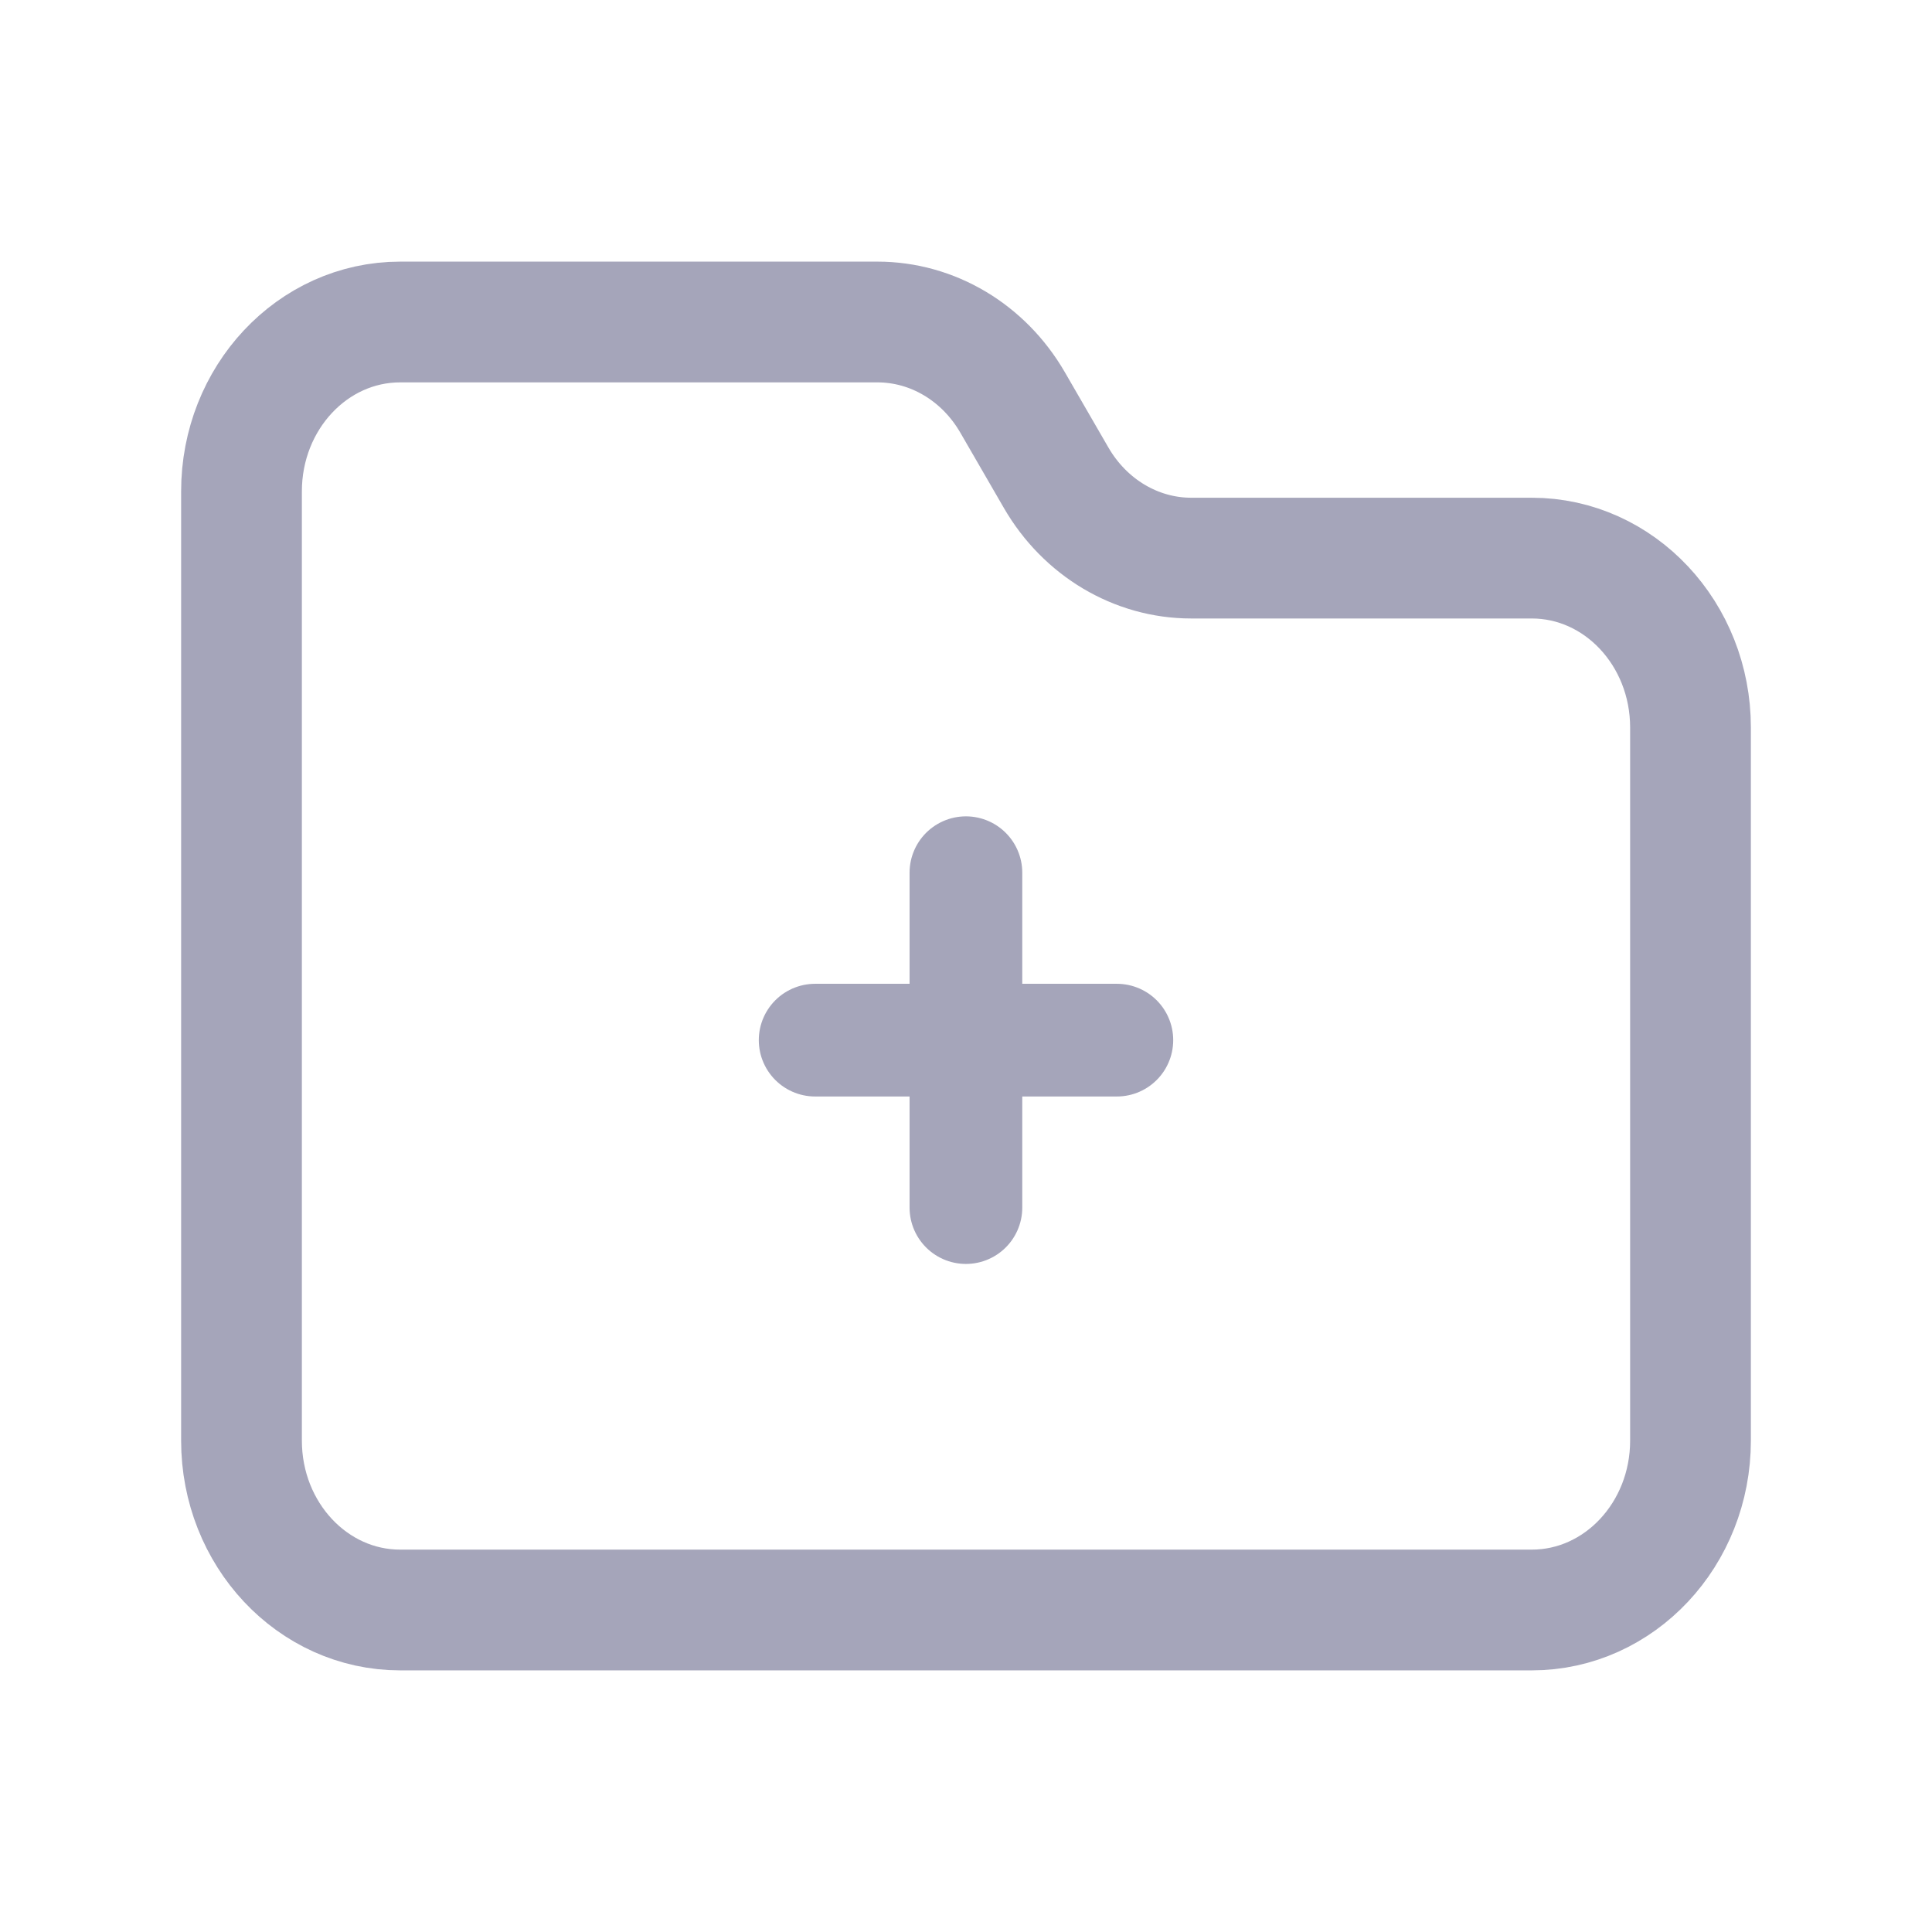
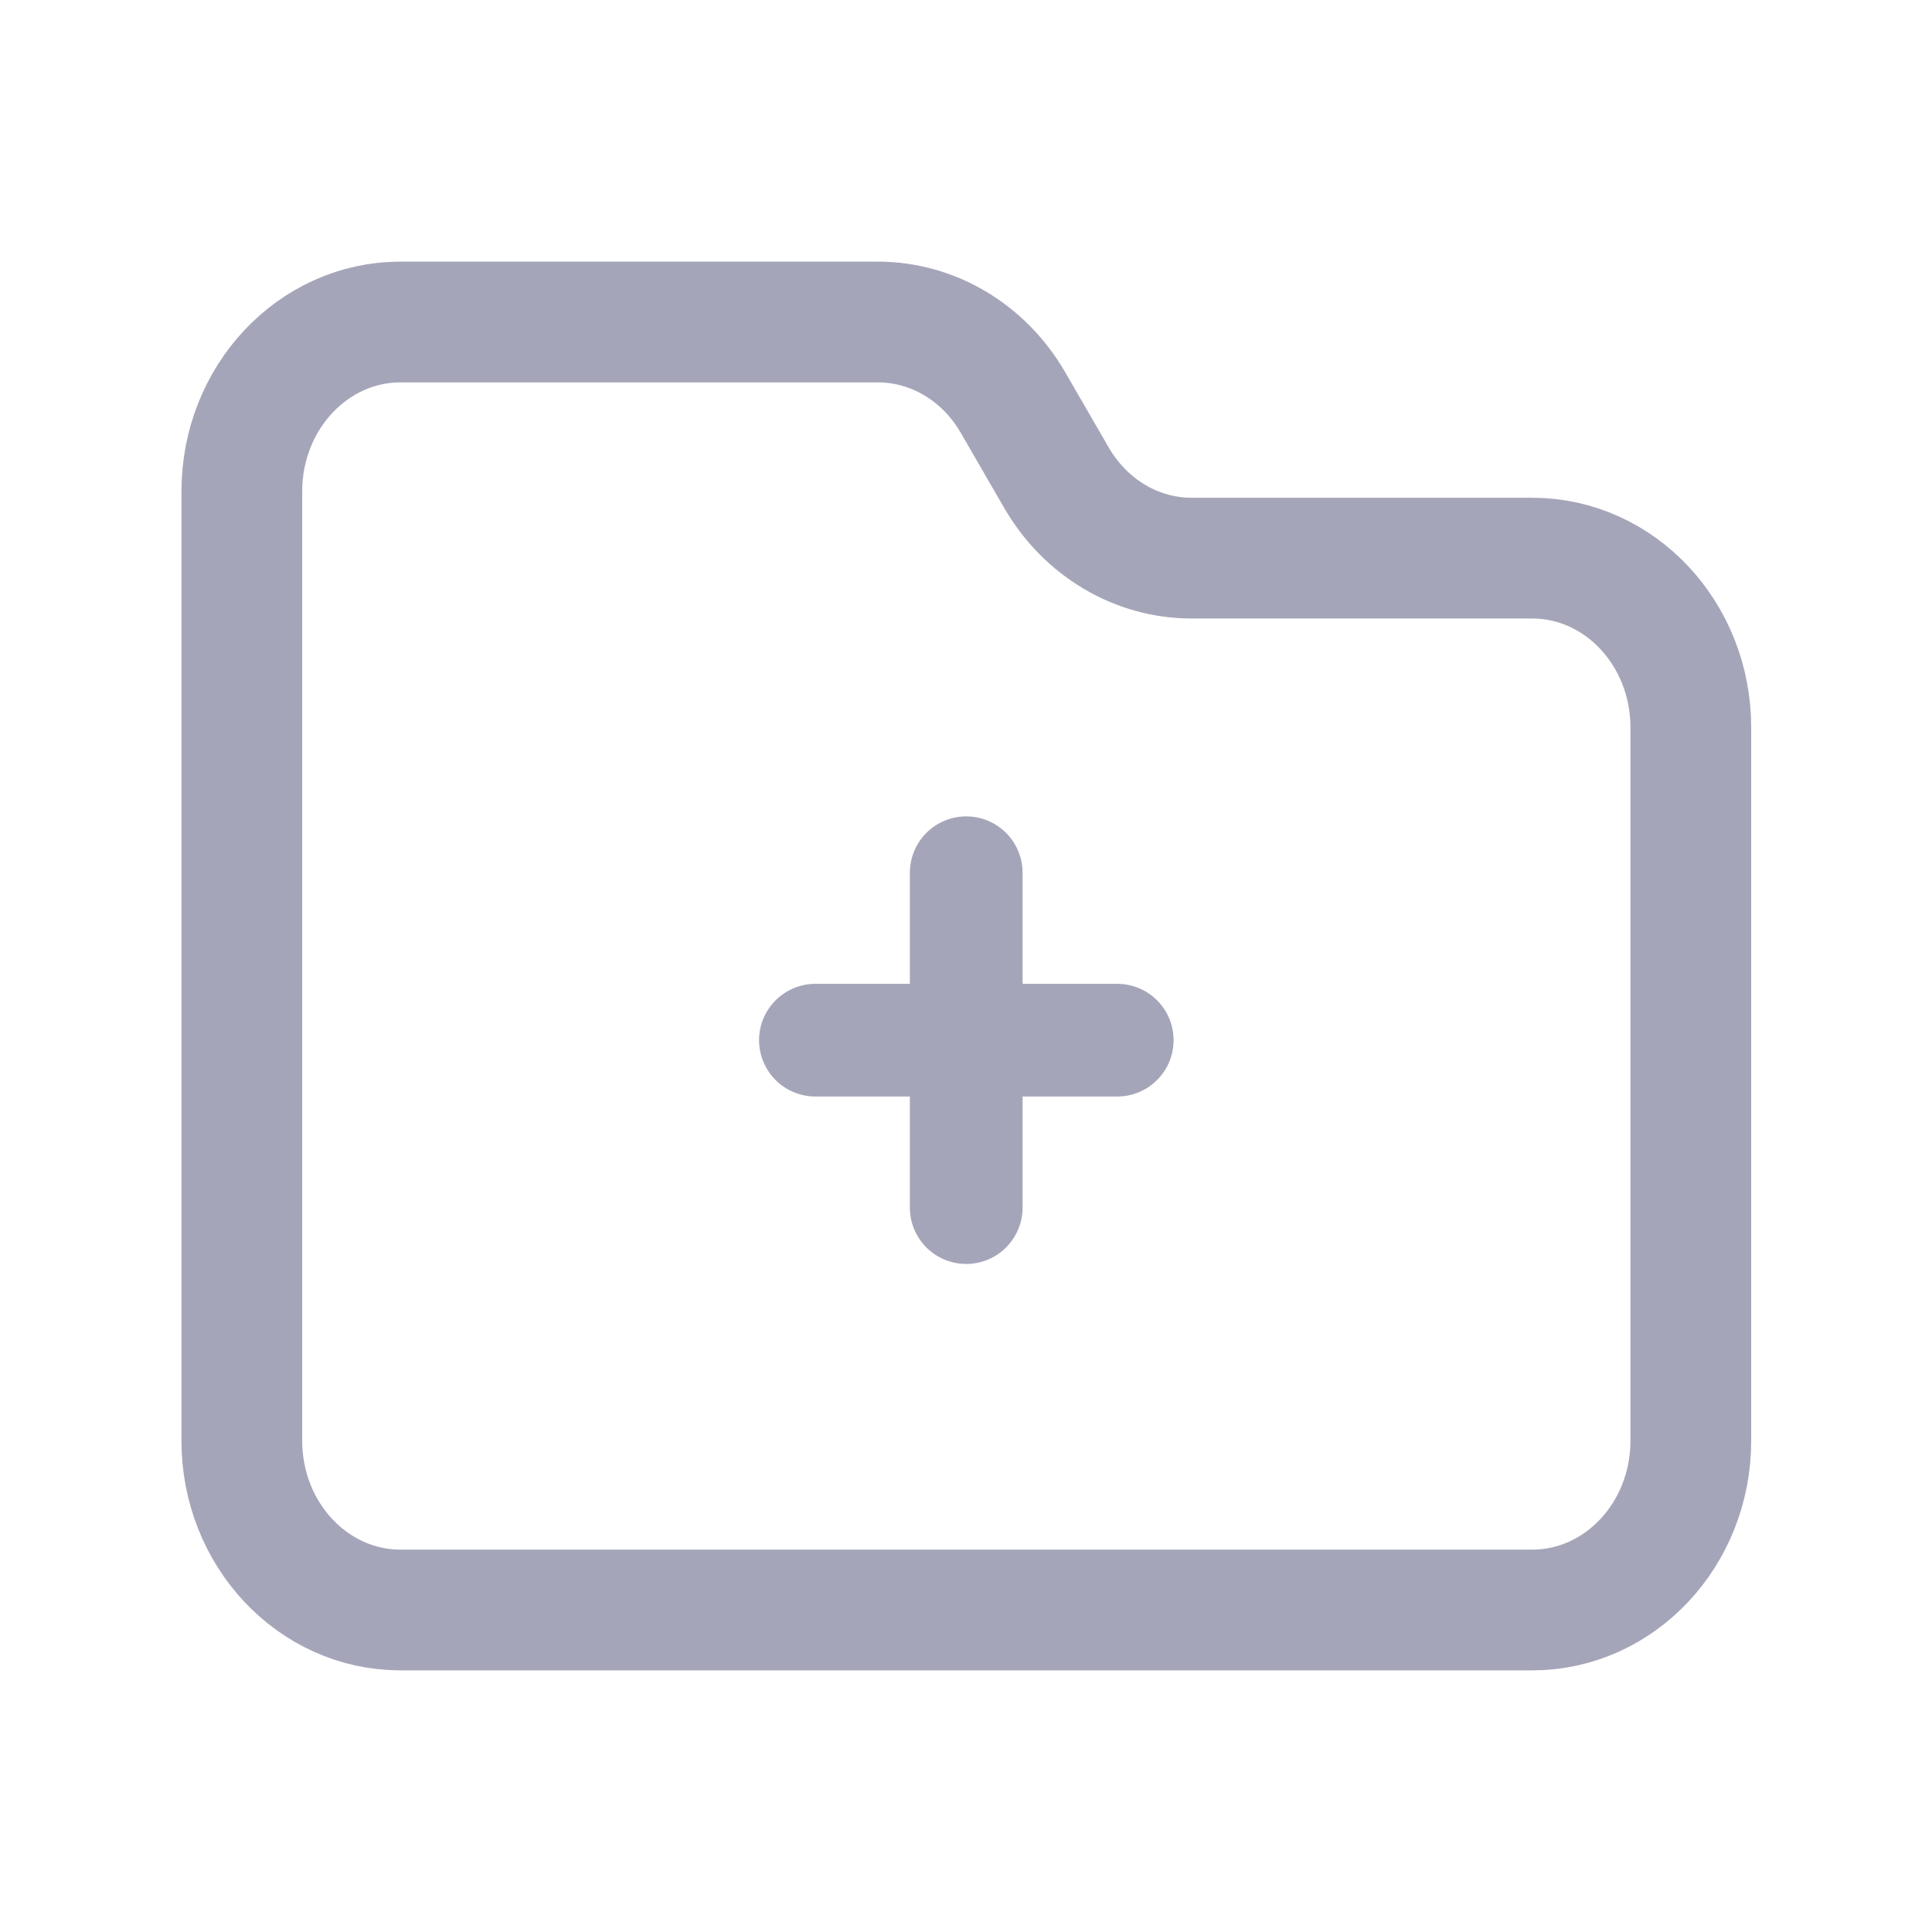
- <svg xmlns="http://www.w3.org/2000/svg" width="24" height="24" viewBox="0 0 24 24" fill="none">
-   <path d="M10.9 4C11.584 4 12.219 4.378 12.578 4.998L13.12 5.935C13.479 6.555 14.114 6.933 14.798 6.933H19.028C20.117 6.933 21 7.875 21 9.037V17.896C21 19.058 20.117 20 19.028 20H4.971C3.882 20 3 19.058 3 17.896V6.104C3 4.942 3.882 4 4.971 4H10.9Z" stroke="#A5A5BA" stroke-width="1.5" />
-   <path d="M10.126 12.921H13.874" stroke="#A5A5BA" stroke-width="1.4" stroke-linecap="round" />
-   <path d="M11.999 10.841V15.001" stroke="#A5A5BA" stroke-width="1.4" stroke-linecap="round" />
+ <svg xmlns="http://www.w3.org/2000/svg" width="18" height="18" viewBox="0 0 18 18" fill="none">
+   <path d="M8.178 3C8.691 3 9.167 3.283 9.437 3.749L9.843 4.451C10.113 4.917 10.589 5.2 11.102 5.2H14.275C15.091 5.2 15.753 5.906 15.753 6.778V13.423C15.753 14.294 15.091 15 14.275 15H3.731C2.915 15 2.253 14.294 2.253 13.423V4.578C2.253 3.707 2.915 3 3.731 3H8.178Z" stroke="#A5A5BA" stroke-width="1.125" />
+   <path d="M7.597 9.691H10.409" stroke="#A5A5BA" stroke-width="1.05" stroke-linecap="round" />
+   <path d="M9.002 8.131V11.251" stroke="#A5A5BA" stroke-width="1.05" stroke-linecap="round" />
</svg>
